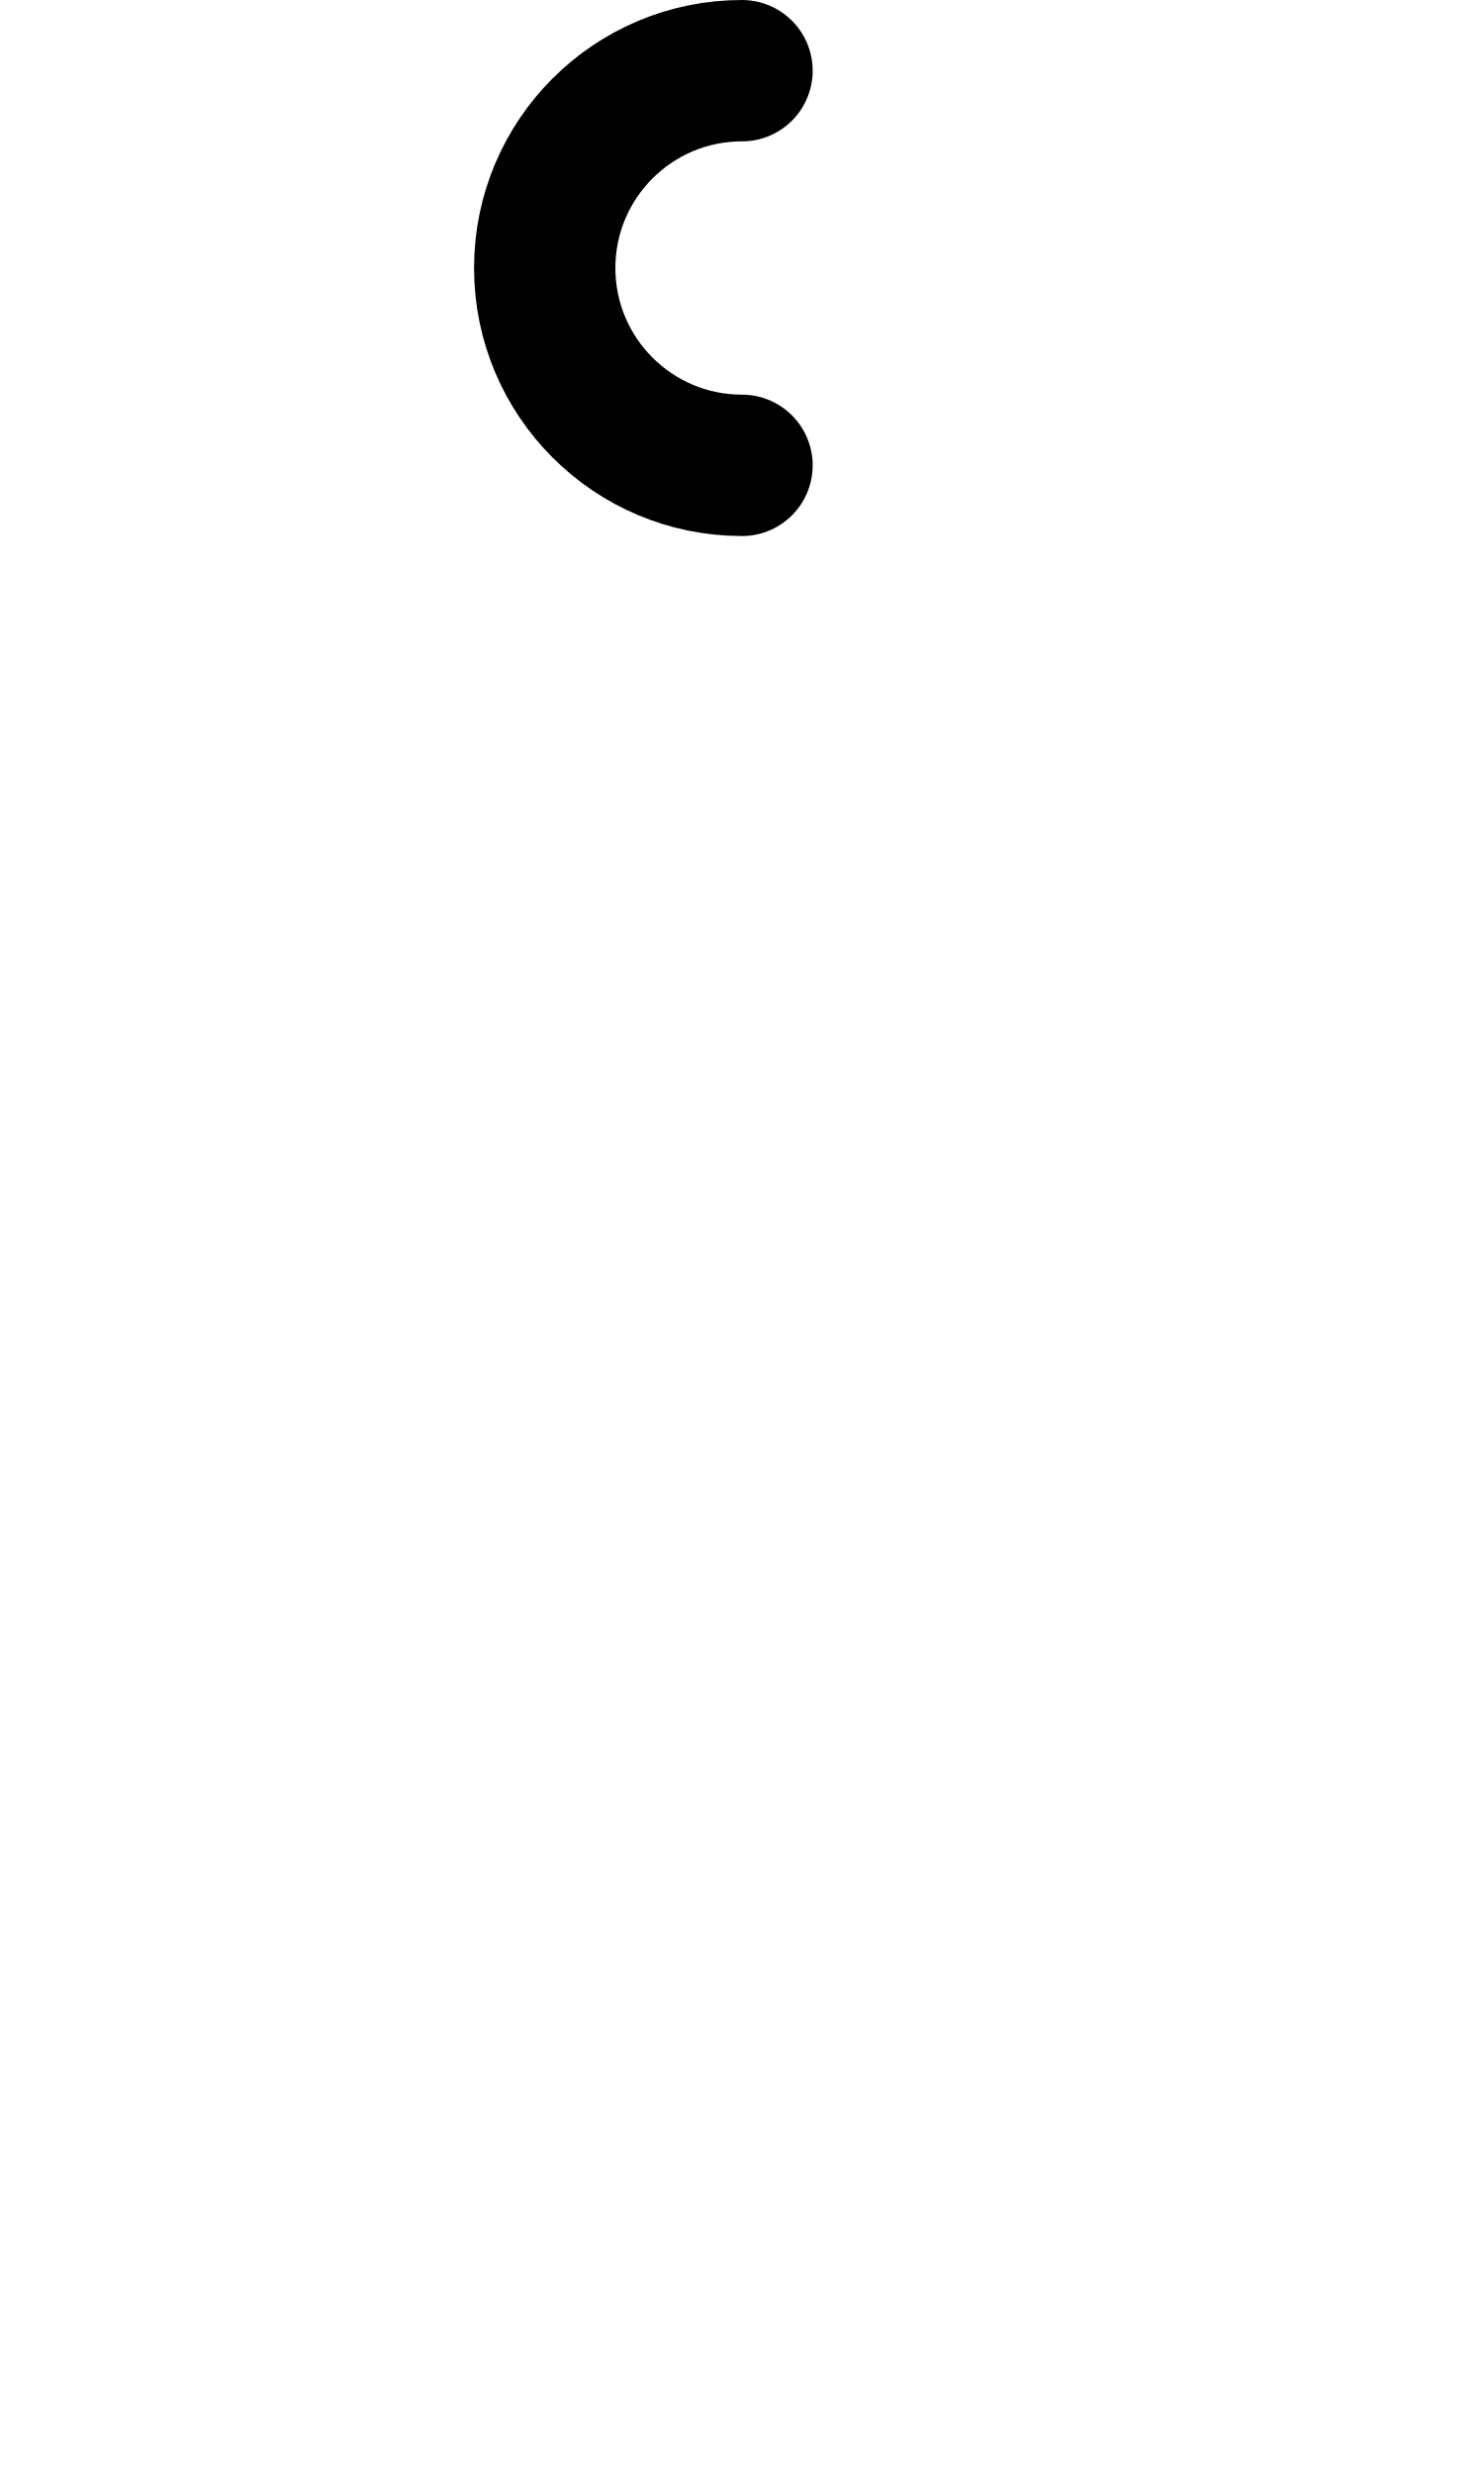
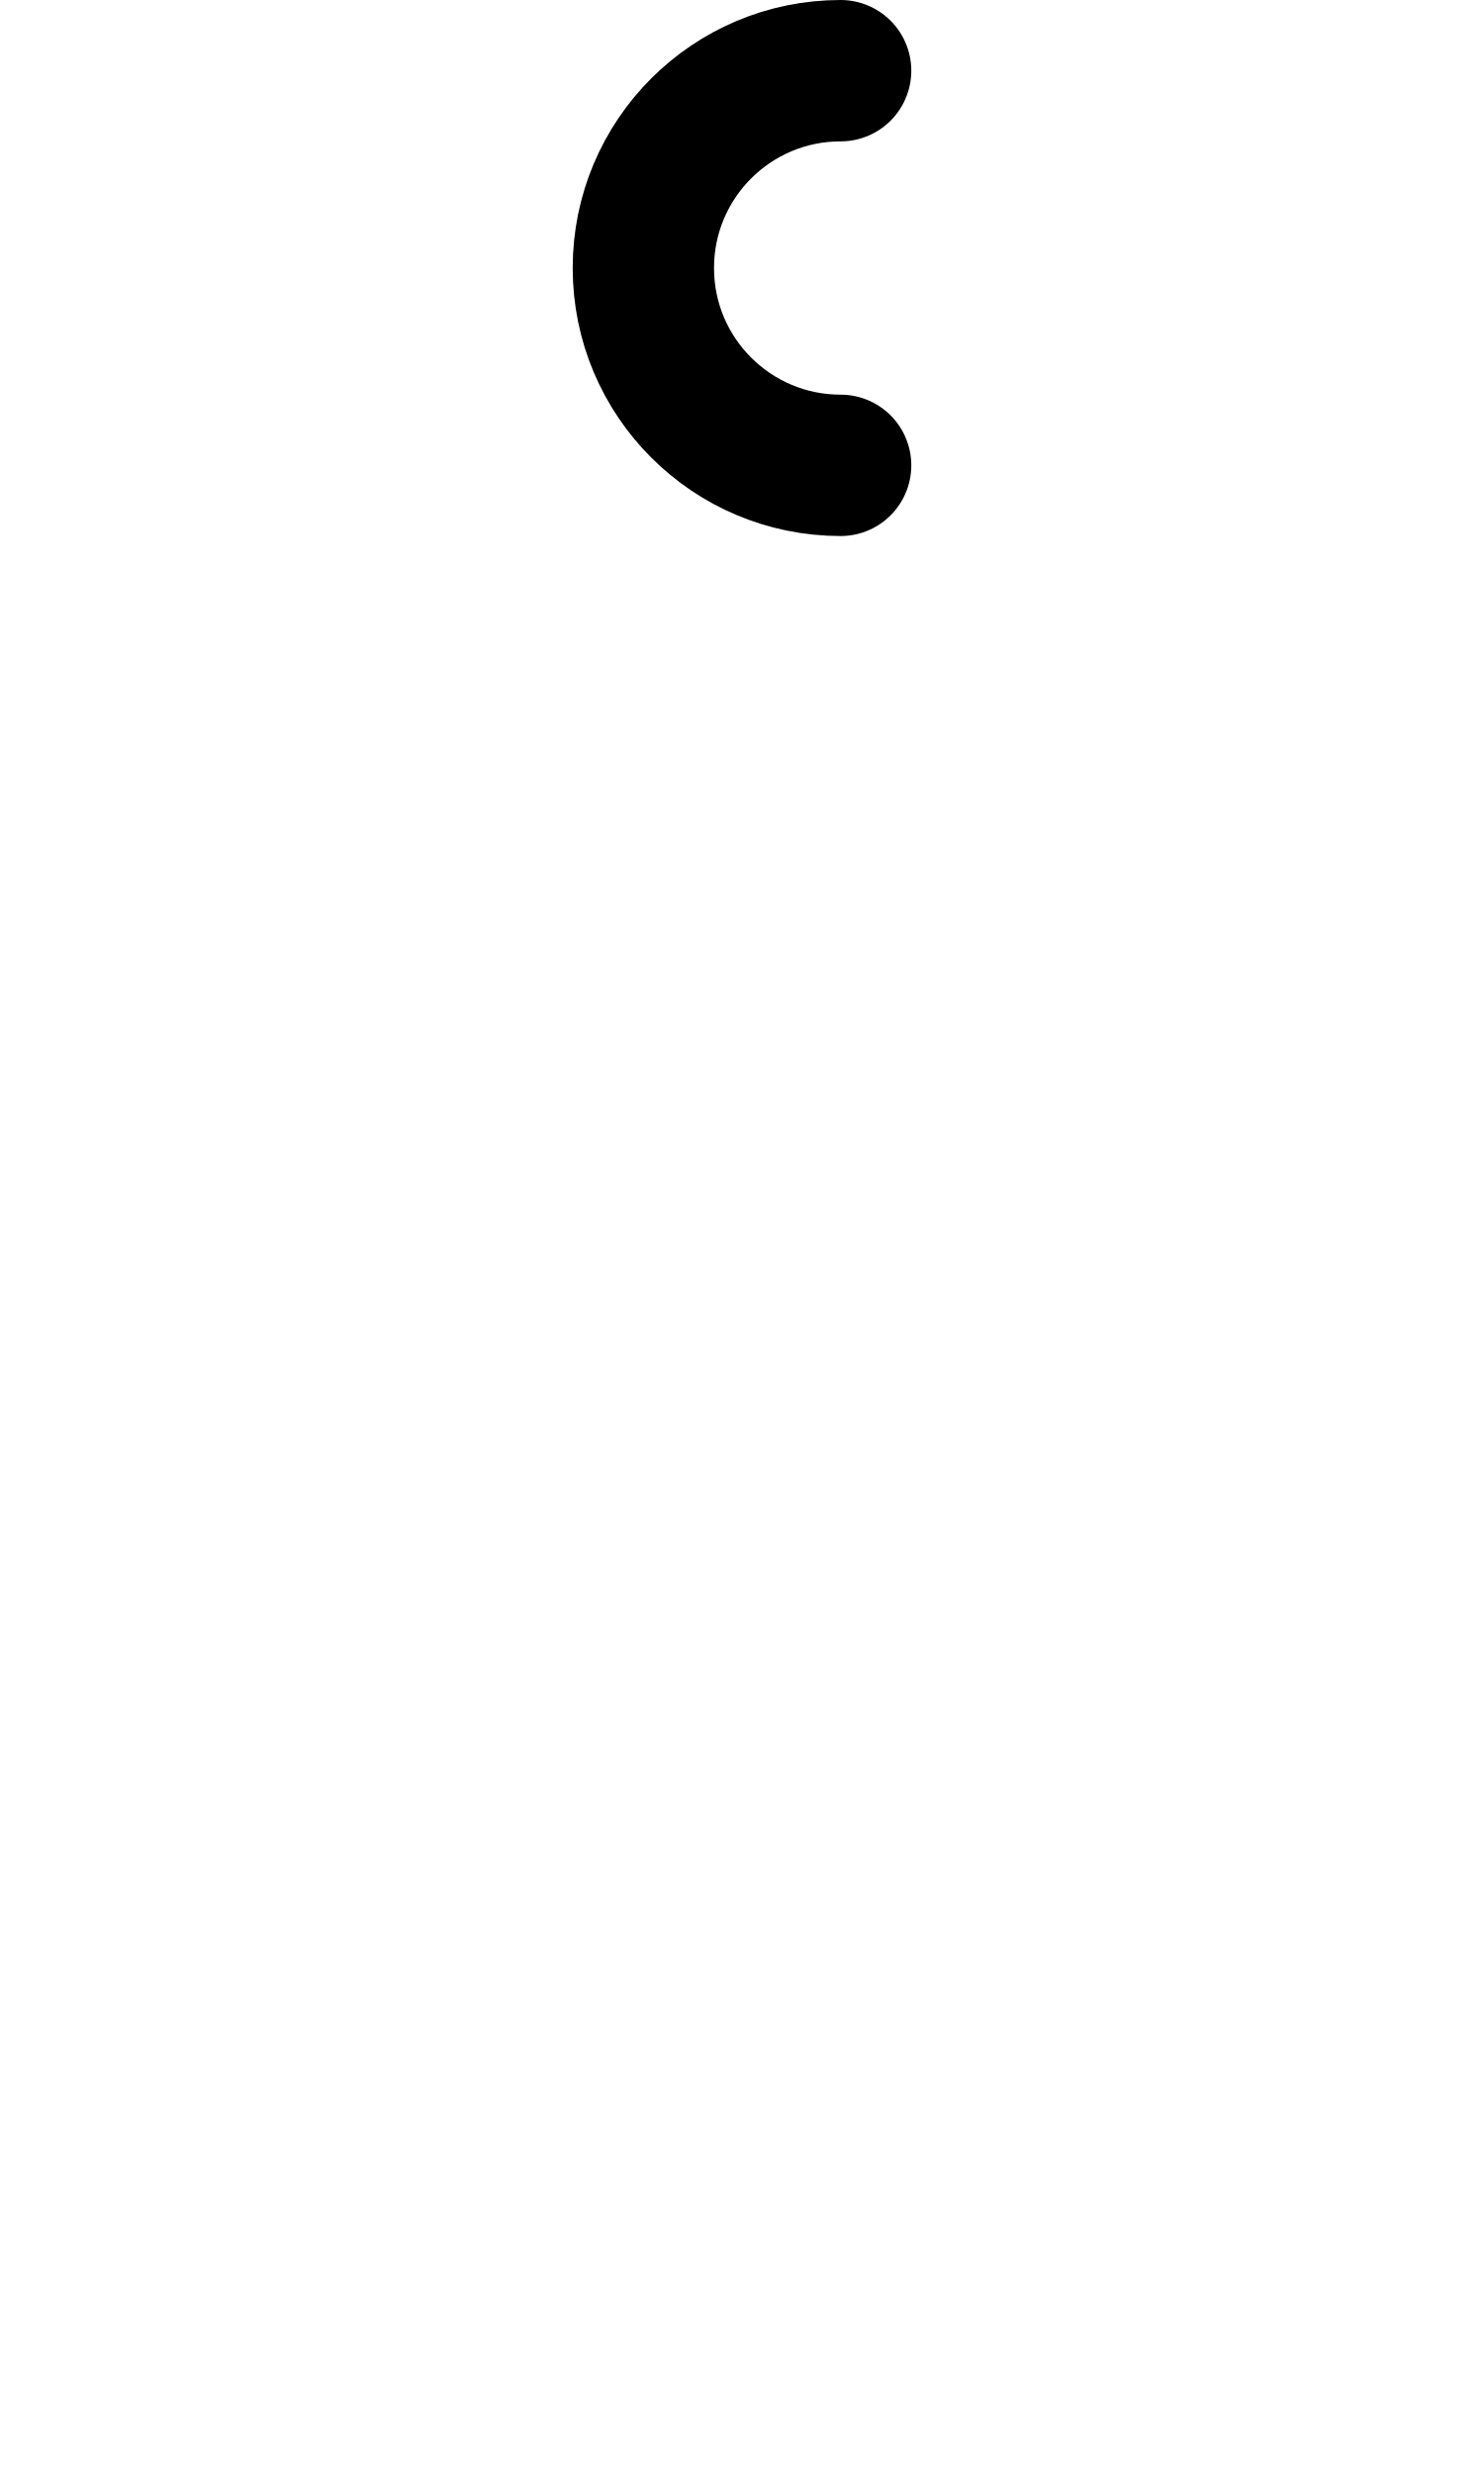
<svg xmlns="http://www.w3.org/2000/svg" width="1008" height="1680" viewBox="0 0 63 105" version="1.1" id="svg5" xml:space="preserve">
  <defs id="defs2" />
  <g id="layer3" style="display:inline;opacity:0.5;stroke-width:3.6;stroke-dasharray:none" transform="matrix(0.8333333,0,0,0.8333333,-157.9762,-173.0963)" />
  <g id="layer2" style="display:inline" />
  <g id="layer1" style="display:inline">
-     <g id="g70776" transform="translate(-8.990234,2.882812)">
+     <g id="g70776" transform="translate(-4.802734,2.882812)">
      <g id="layer3-7" style="display:inline;opacity:0.5;stroke-width:3.6;stroke-dasharray:none" transform="matrix(0.8333333,0,0,0.8333333,-157.9762,-173.0963)" />
      <g id="layer2-5" style="display:inline" />
      <g id="layer1-4" style="display:inline">
        <path id="path18170" style="fill:none;stroke:#000000;stroke-width:6;stroke-linecap:round;stroke-linejoin:round;paint-order:markers fill stroke" d="m 40.49,16.867 c -4.625,0 -8.375,-3.75 -8.375,-8.375 0,-4.625 3.75,-8.375 8.375,-8.375" />
      </g>
    </g>
  </g>
</svg>
